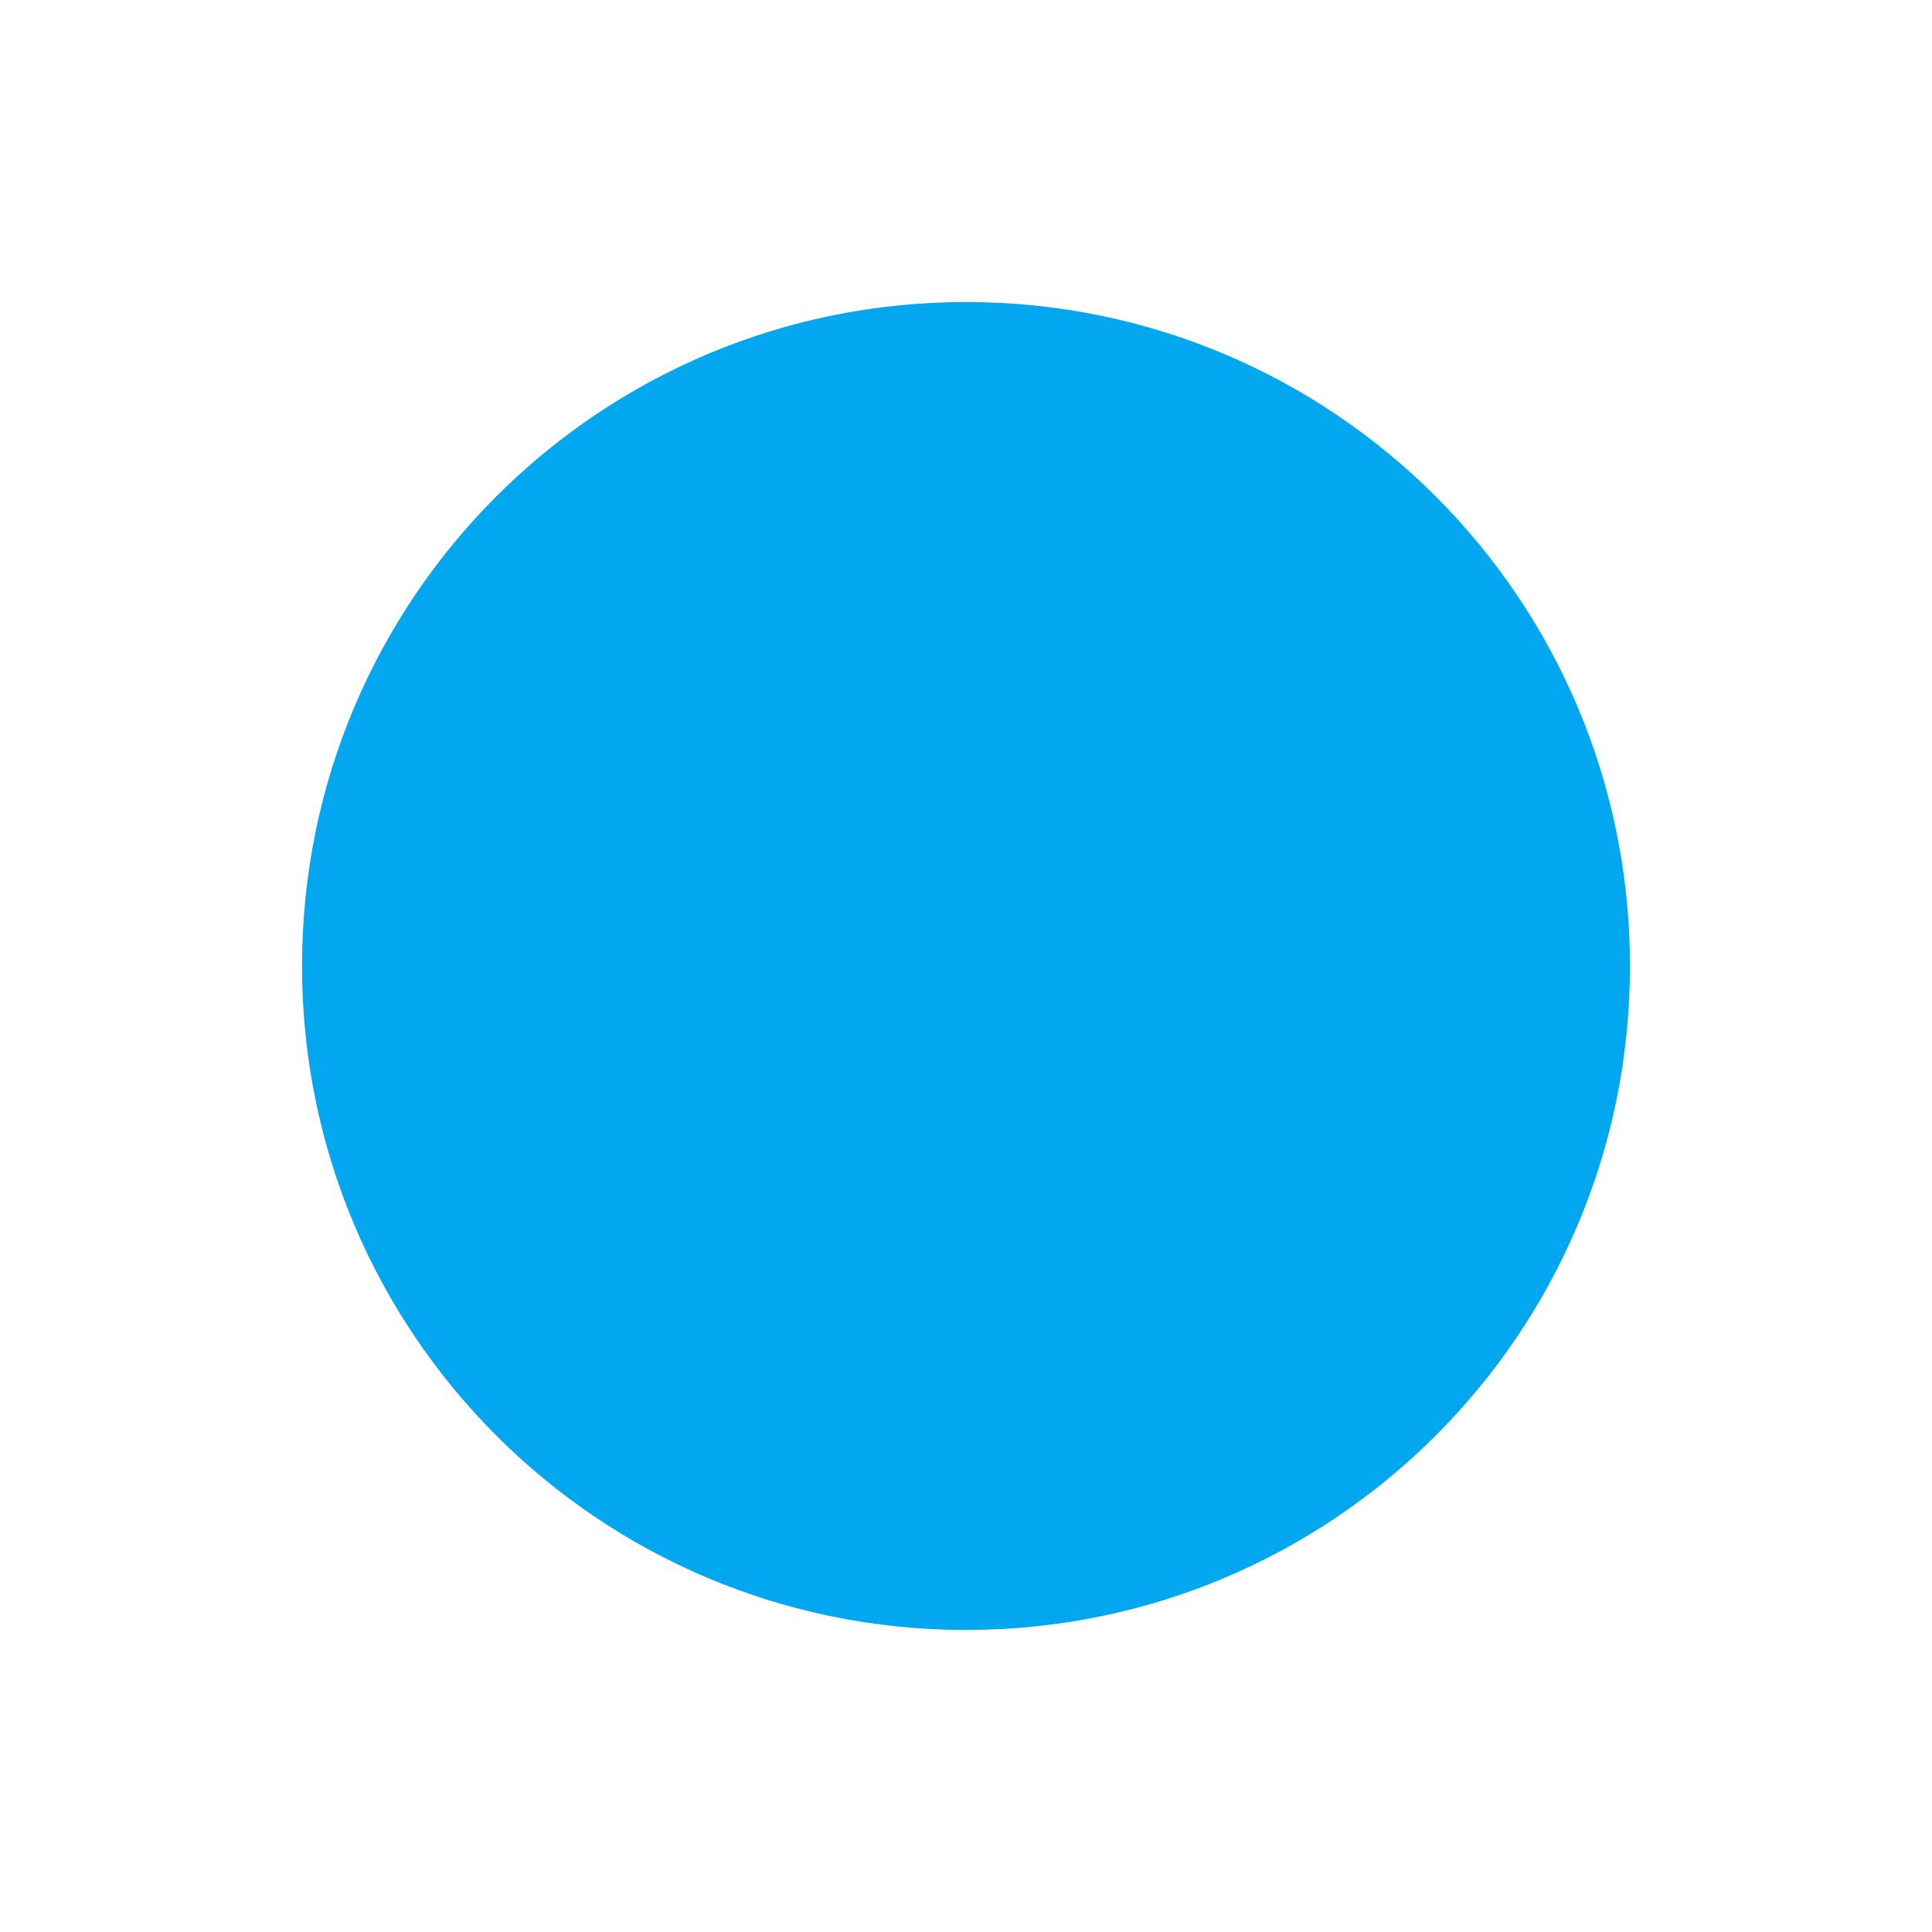
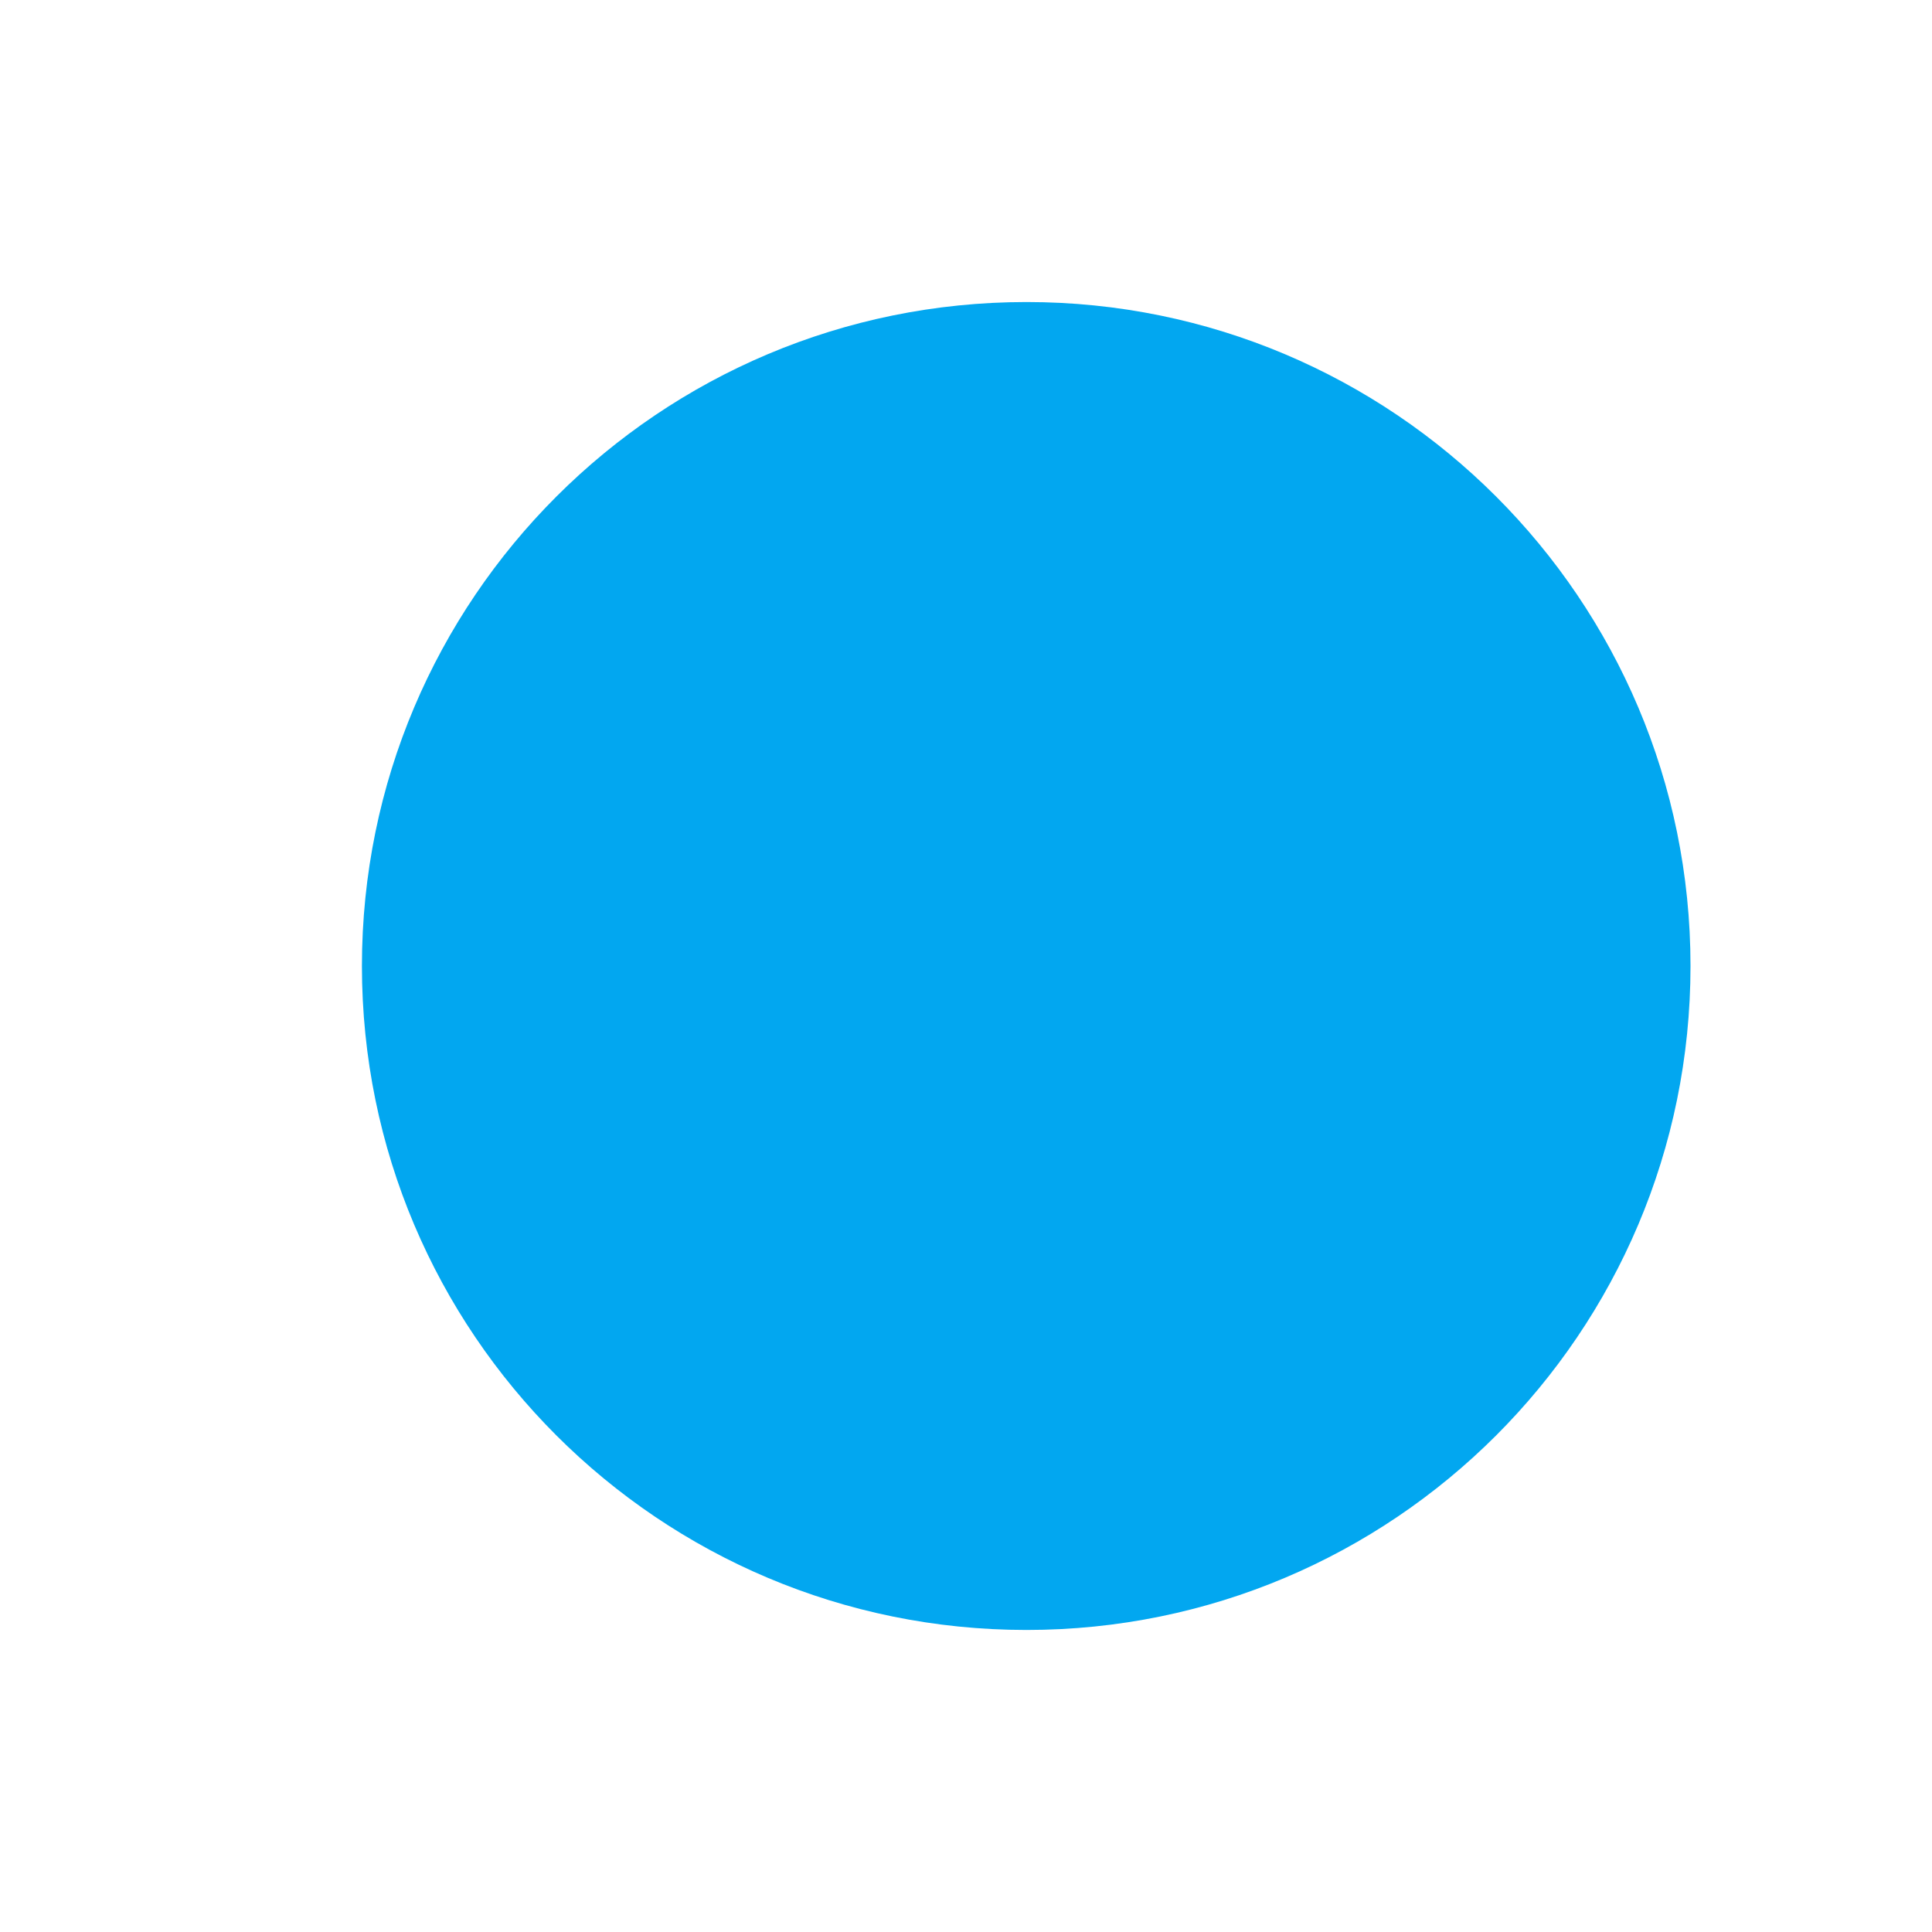
<svg xmlns="http://www.w3.org/2000/svg" version="1.1" width="3px" height="3px">
-   <g transform="matrix(1 0 0 1 -1323 -313 )">
-     <path d="M 0.469 1.5  C 0.469 2.07  0.93 2.531  1.5 2.531  C 2.07 2.531  2.531 2.07  2.531 1.5  C 2.531 0.93  2.07 0.469  1.5 0.469  C 0.93 0.469  0.469 0.93  0.469 1.5  Z " fill-rule="nonzero" fill="#02a7f0" stroke="none" transform="matrix(1 0 0 1 1323 313 )" />
+   <g transform="matrix(1 0 0 1 -1326 -313 )">
+     <path d="M 0.562 1.5  C 0.562 2.07  1.024 2.531  1.594 2.531  C 2.163 2.531  2.625 2.07  2.625 1.5  C 2.625 0.93  2.163 0.469  1.594 0.469  C 1.024 0.469  0.562 0.93  0.562 1.5  Z " fill-rule="nonzero" fill="#02a7f0" stroke="none" transform="matrix(1 0 0 1 1326 313 )" />
  </g>
</svg>
